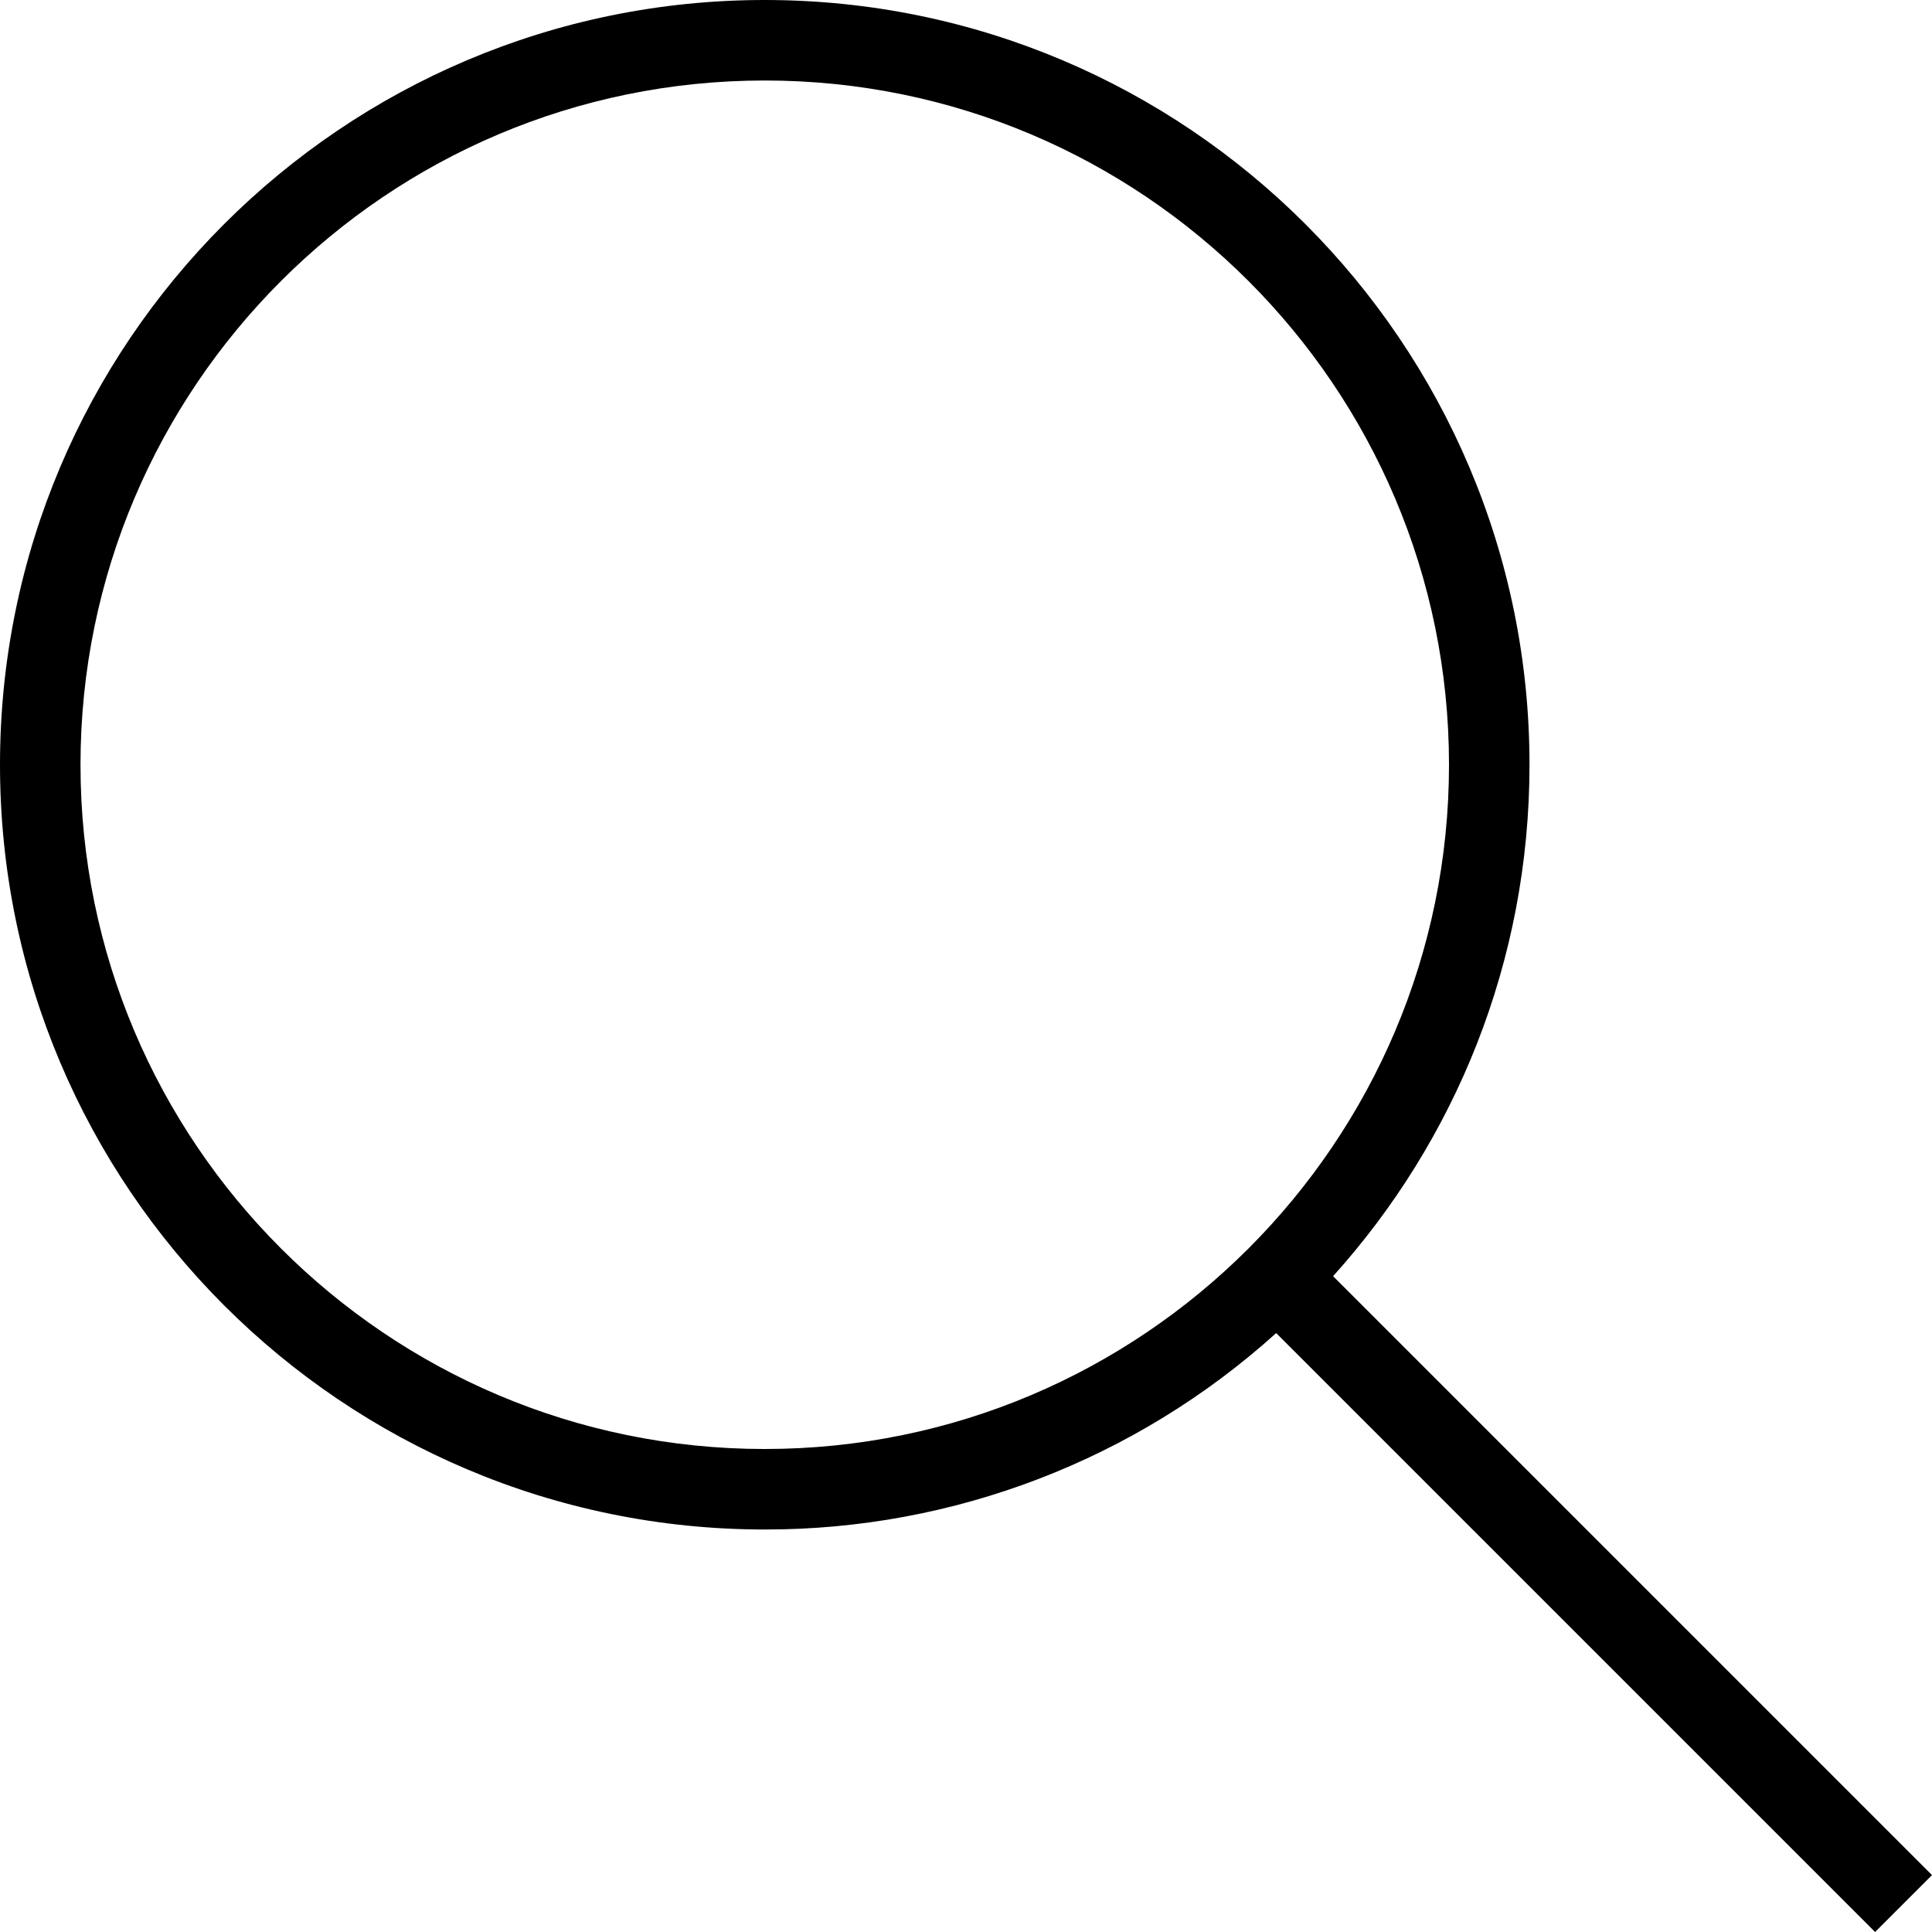
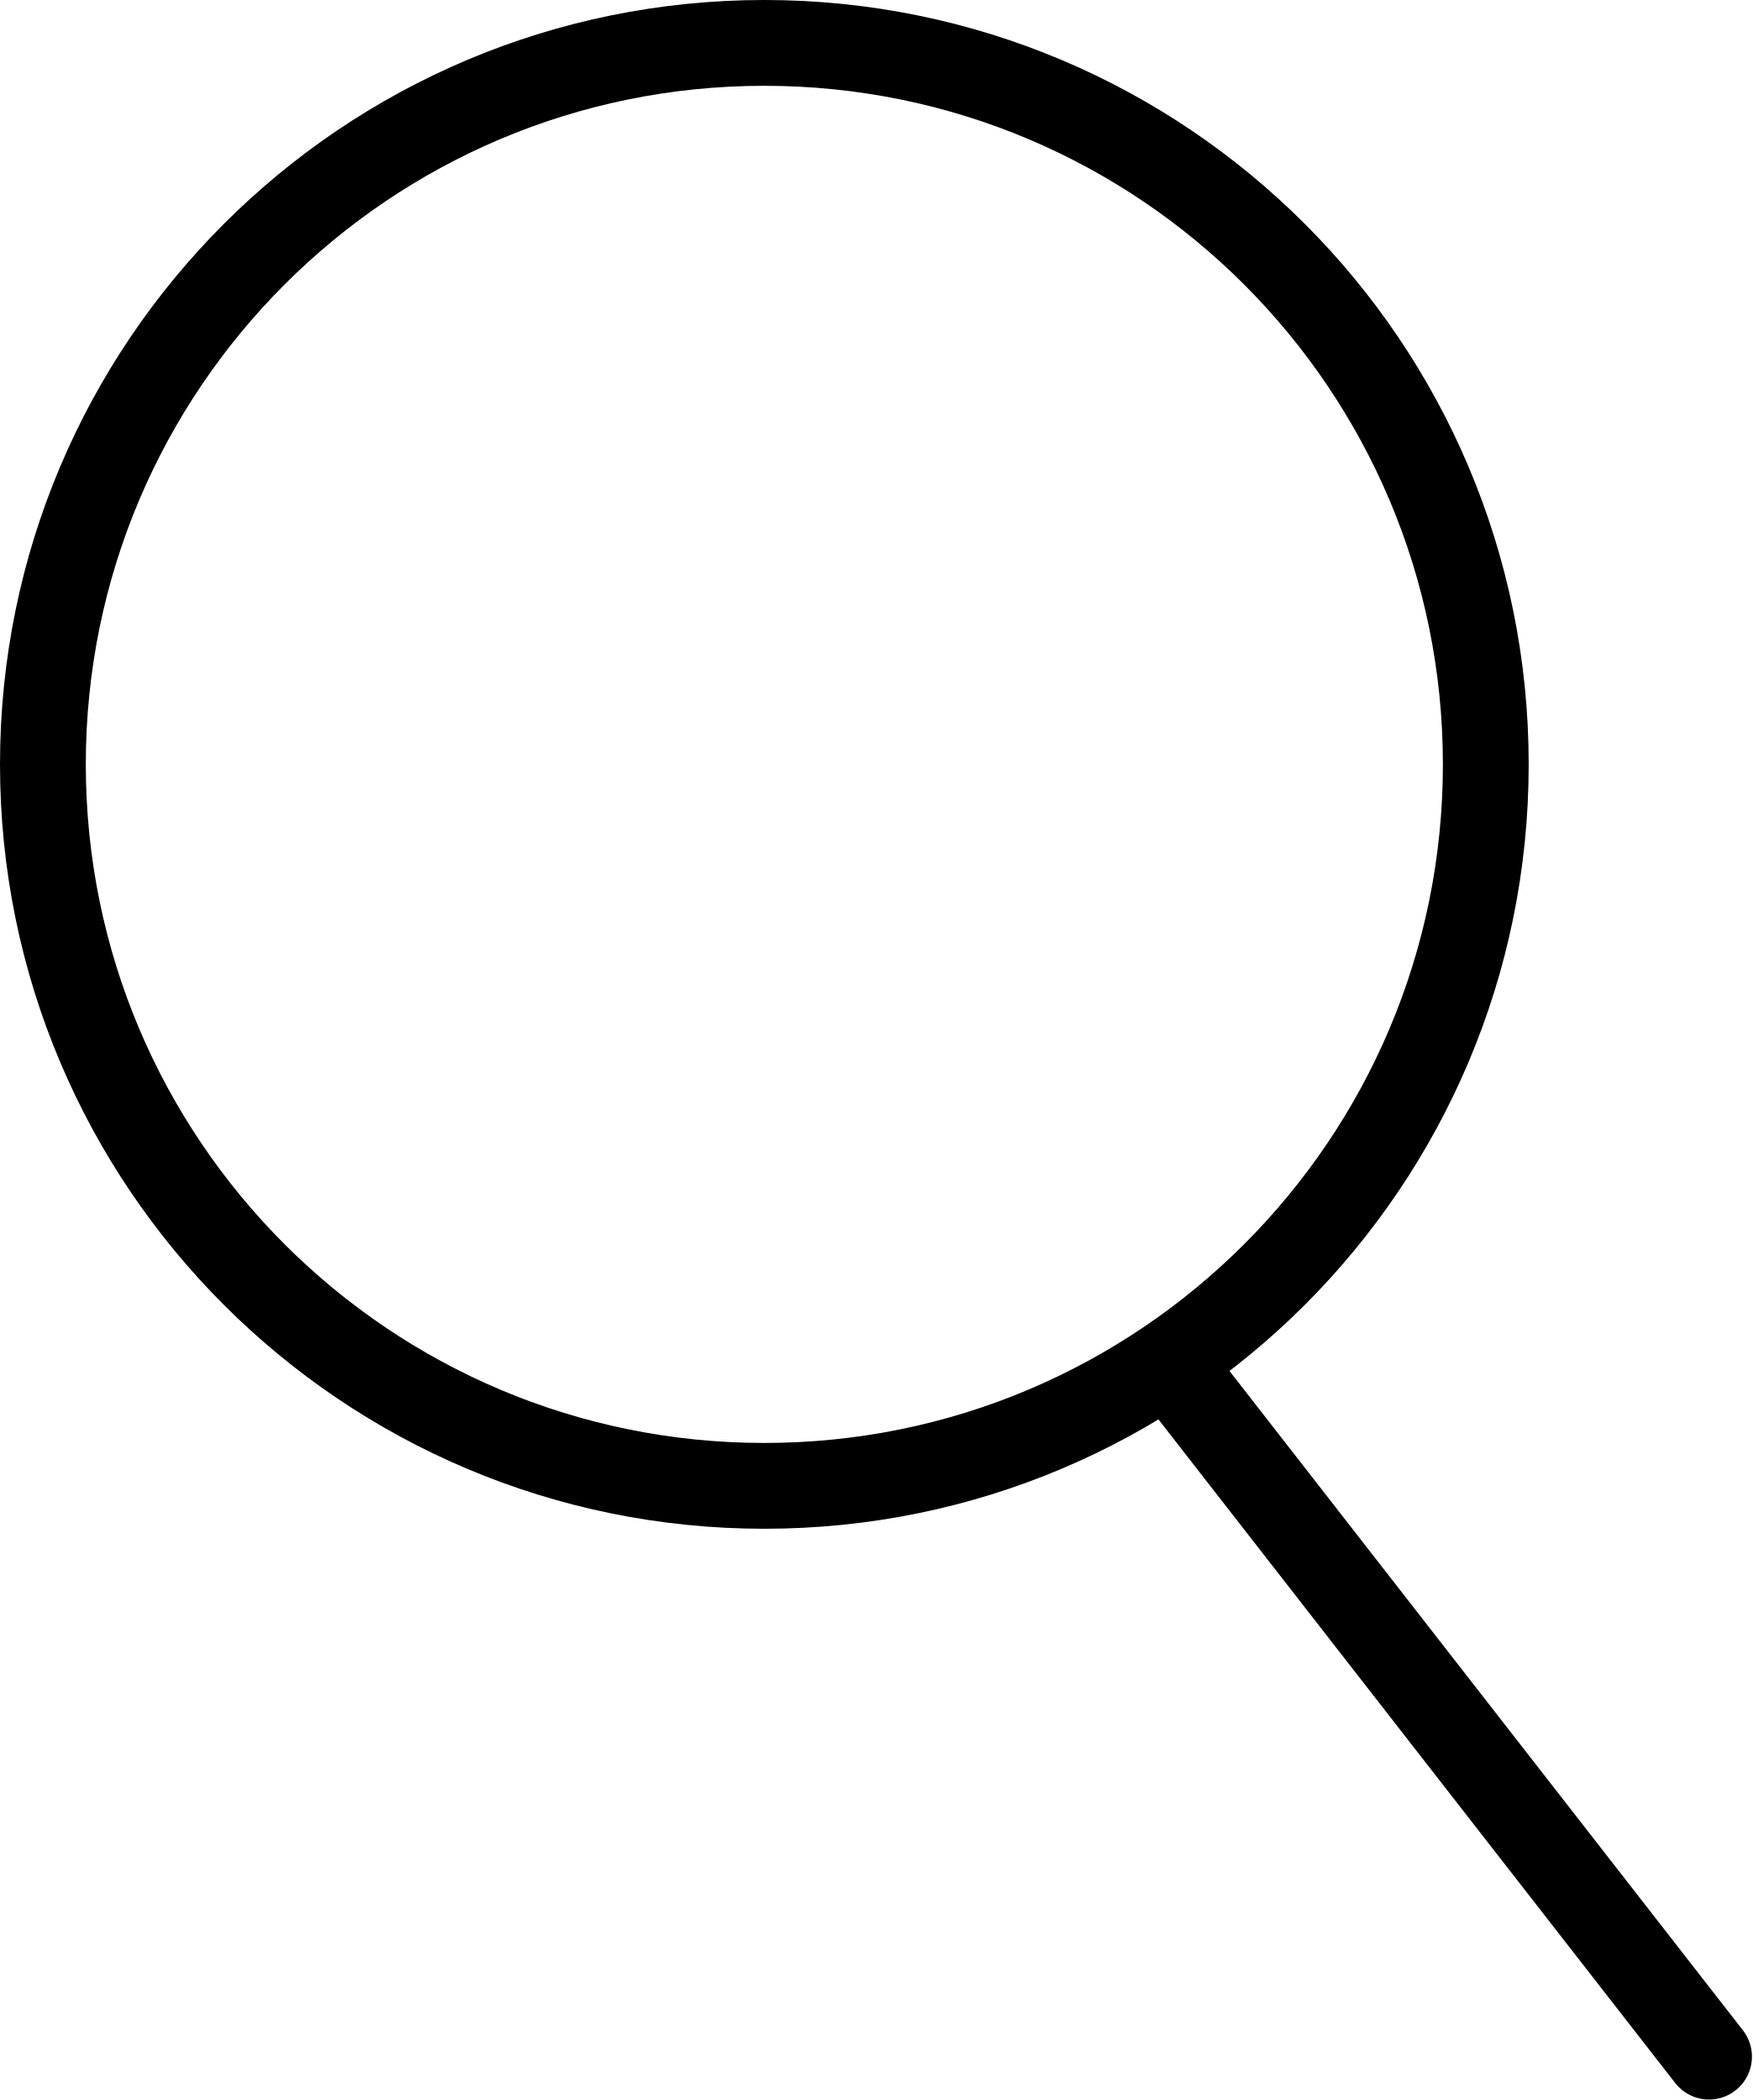
- <svg xmlns="http://www.w3.org/2000/svg" width="24" height="24" fill-rule="evenodd" clip-rule="evenodd">
-   <path d="M15.853 16.56A9.458 9.458 0 019.5 19C4.257 19 0 14.743 0 9.5S4.257 0 9.5 0 19 4.257 19 9.5c0 2.442-.923 4.67-2.44 6.353l7.44 7.44-.707.707-7.44-7.44zM9.5 1C14.191 1 18 4.809 18 9.5S14.191 18 9.5 18 1 14.191 1 9.5 4.809 1 9.5 1z" />
+ <svg xmlns="http://www.w3.org/2000/svg" width="408.474" height="489.499" viewBox="0 0 108.075 129.513">
+   <g stroke="#000000" stroke-opacity="1" fill="none" stroke-width="5.292" stroke-linecap="round">
+     <path d="M91.637 47.141A44.495 44.495 0 0147.14 91.637 44.495 44.495 0 012.646 47.14 44.495 44.495 0 0147.14 2.646 44.495 44.495 0 0191.637 47.14z" stroke-linejoin="round" />
+     <path d="M105.406 126.838L72.144 84.126" />
+   </g>
</svg>
